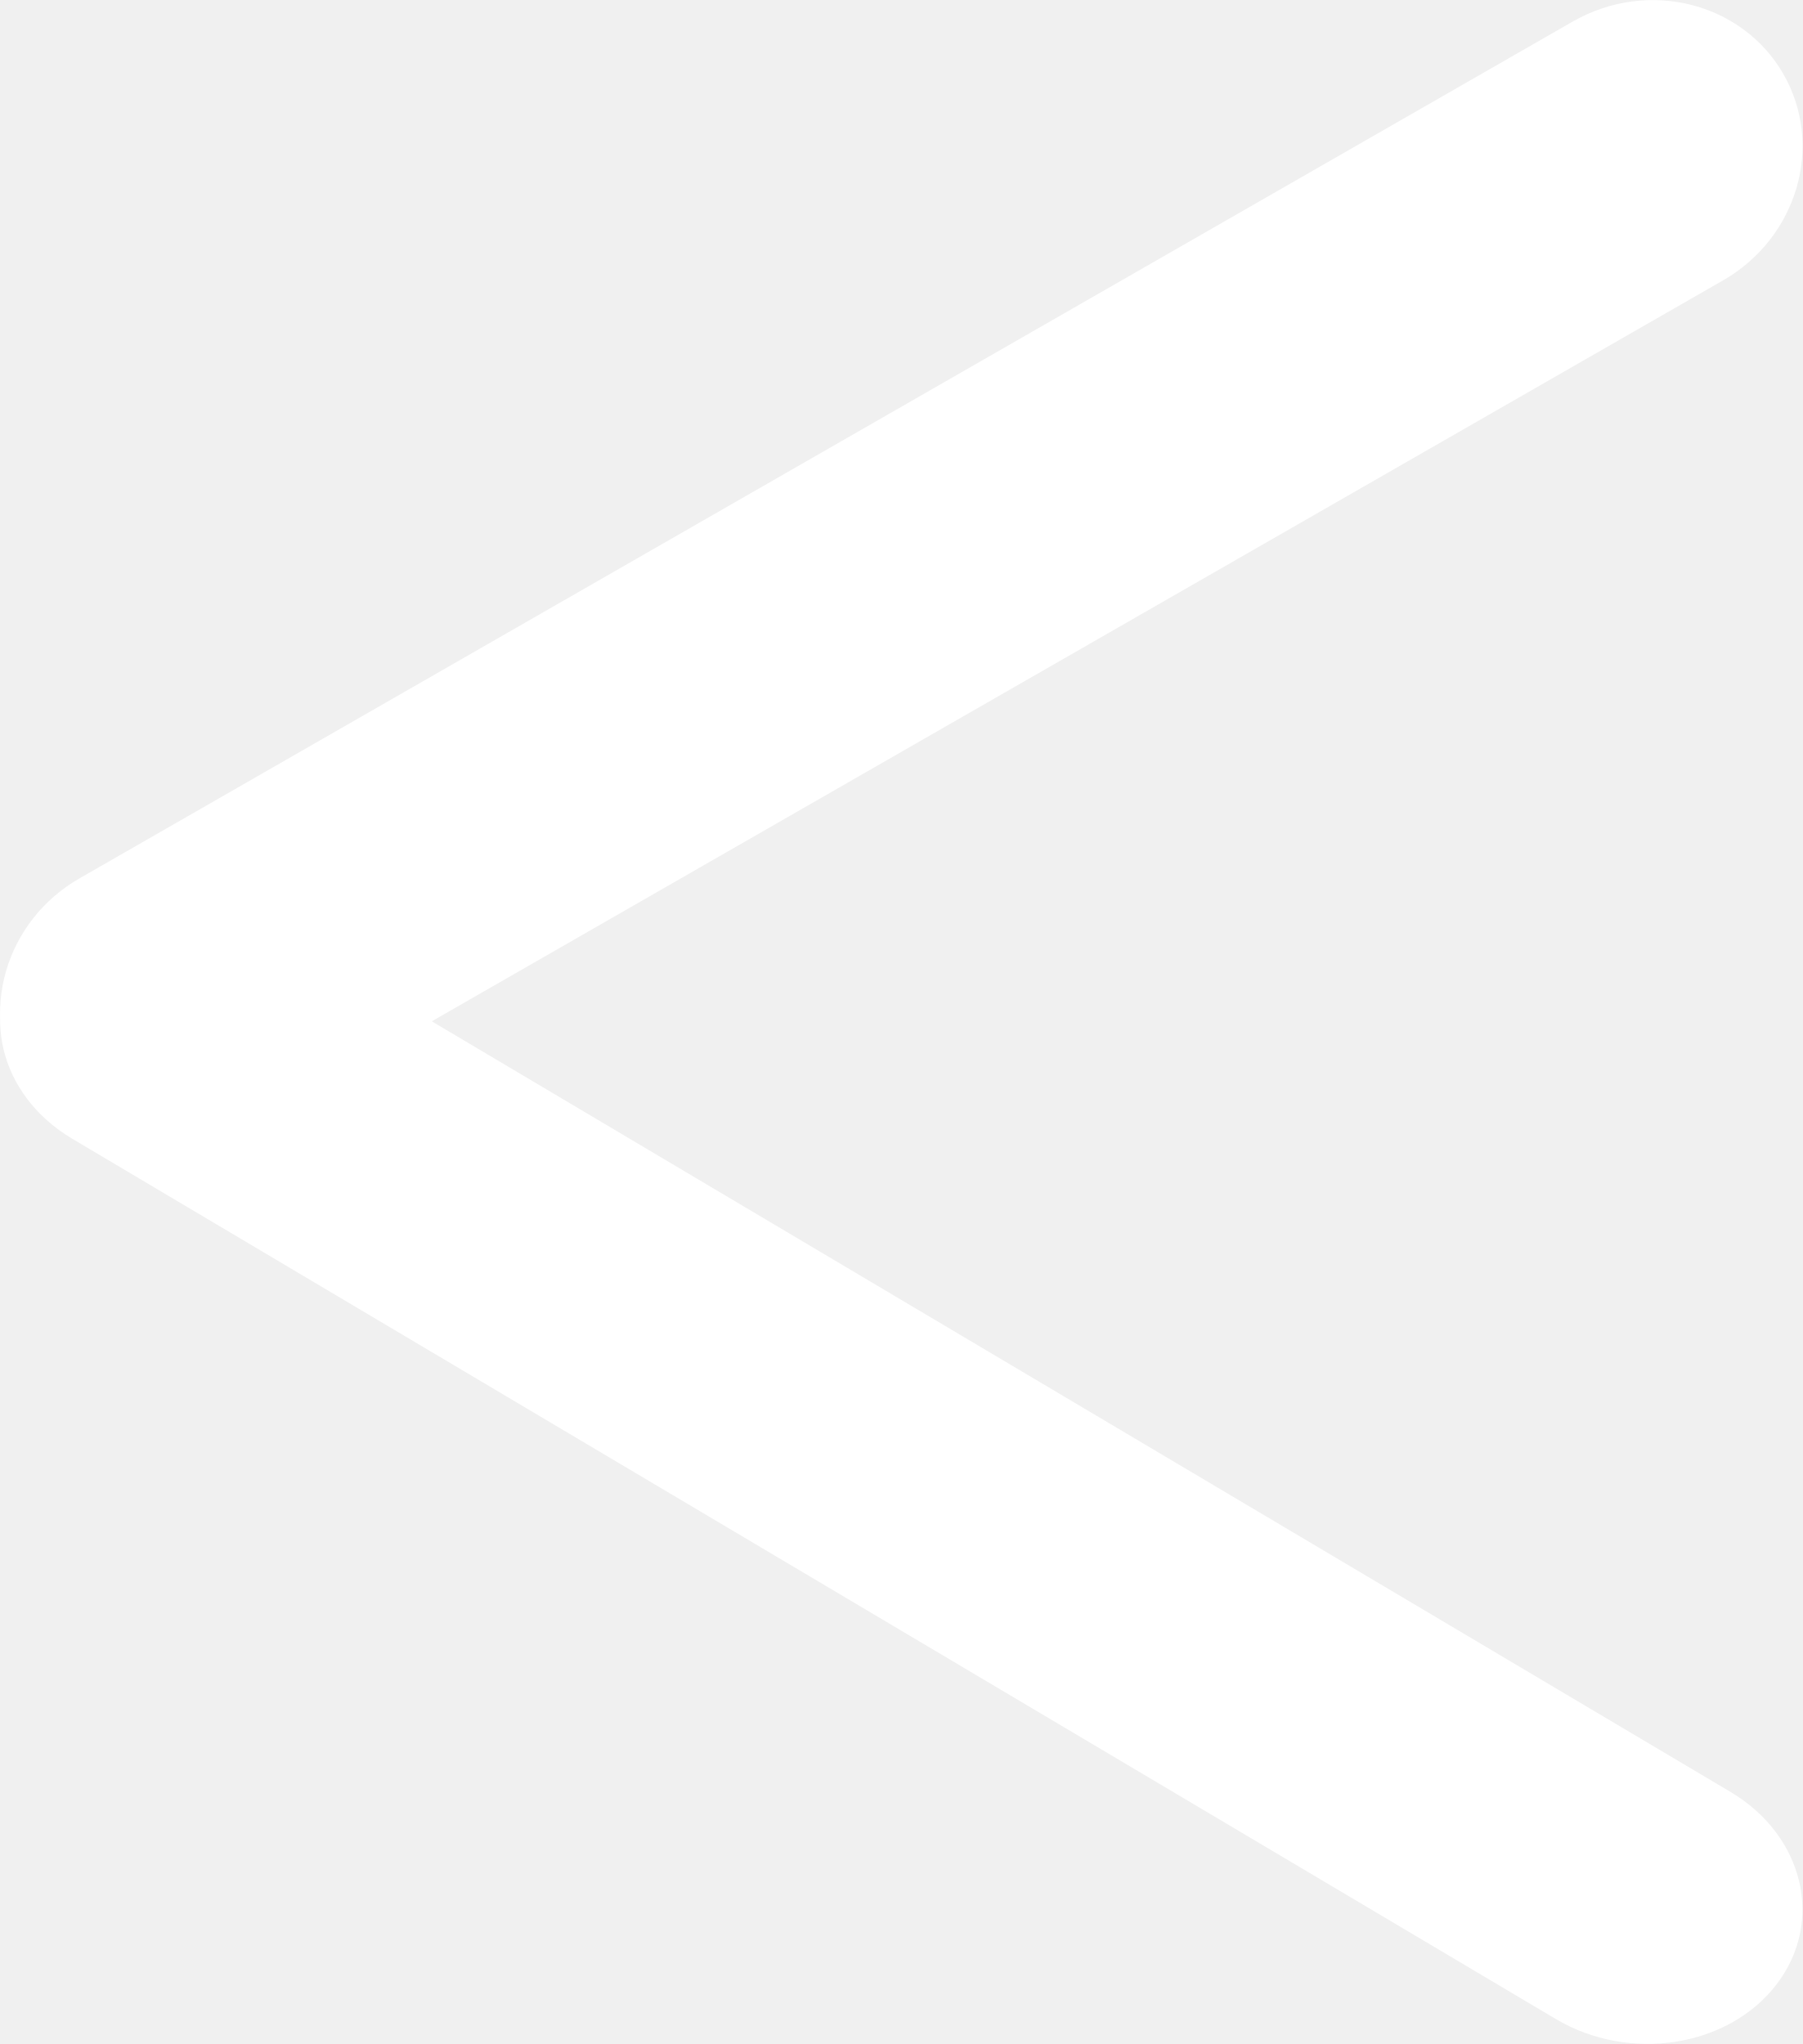
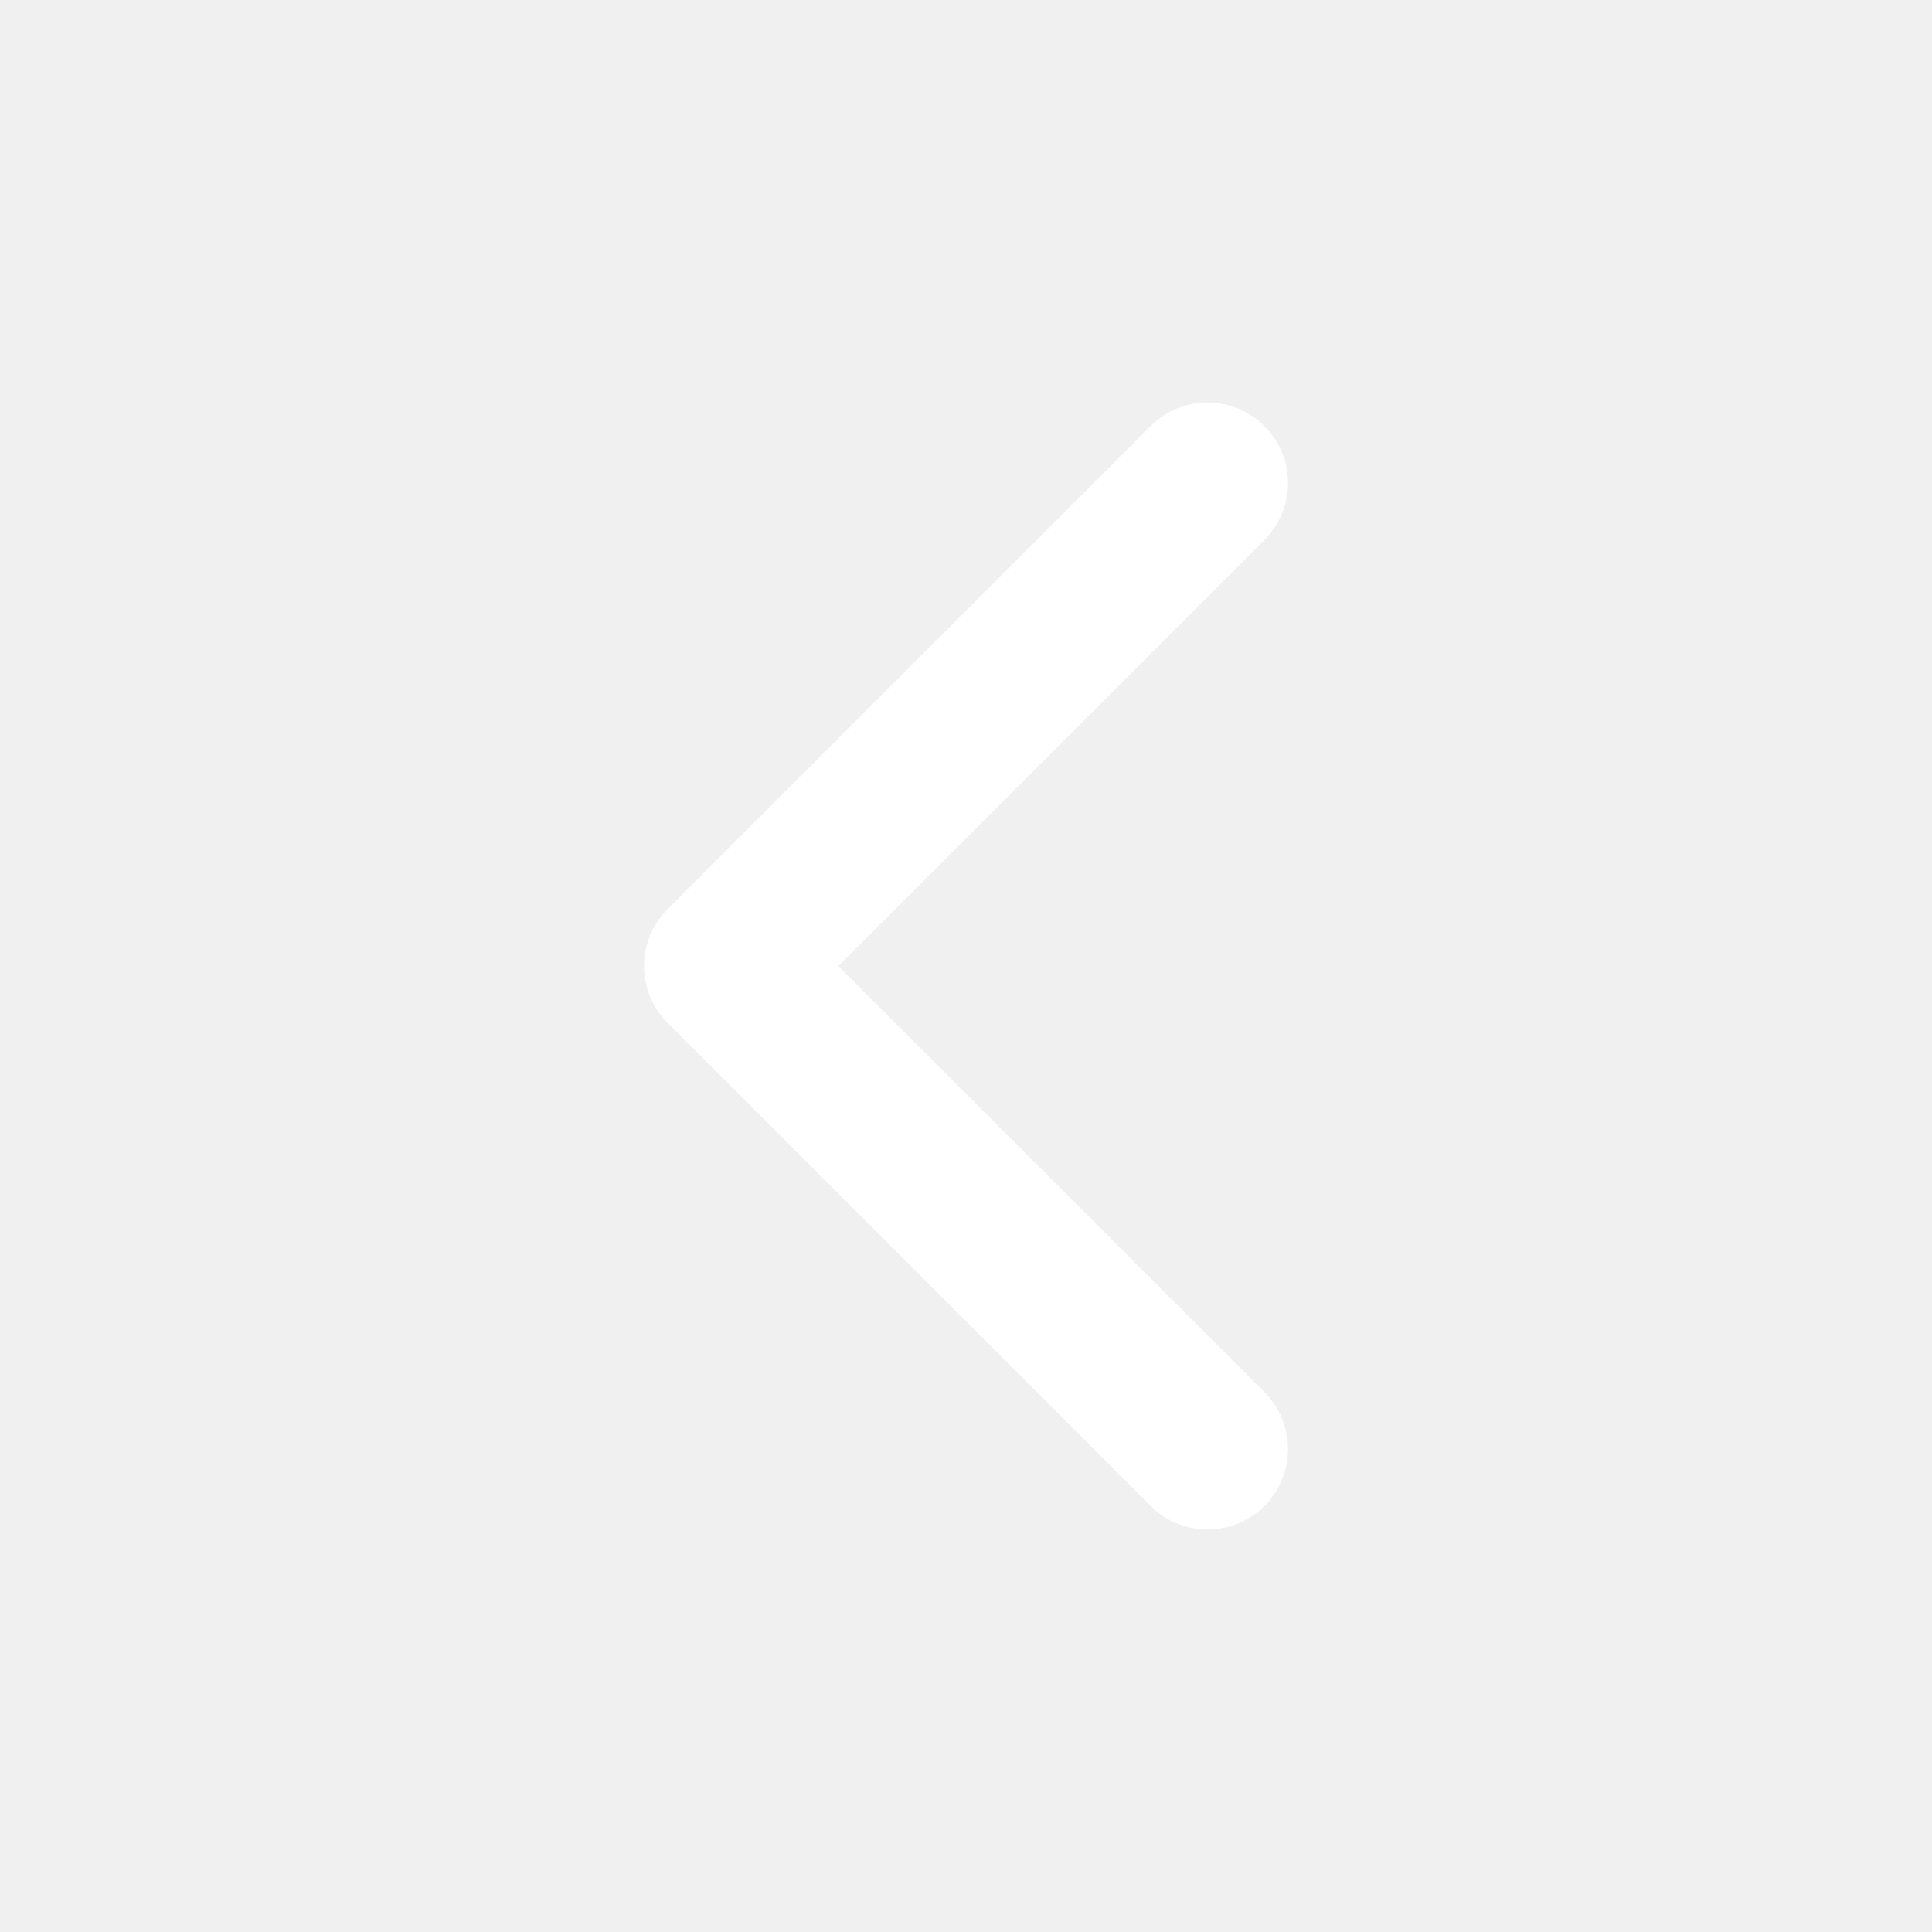
- <svg xmlns="http://www.w3.org/2000/svg" width="69.954" height="79.328" viewBox="0 0 69.954 79.328" version="1.1">
-   <defs />
-   <g id="layer2" transform="translate(69.95413,0) scale(-1,1) translate(-23.69861,-20.57431)">
-     <rect style="fill:#ffffff;fill-opacity:1;stroke:none;stroke-width:5;stroke-linecap:round;stroke-linejoin:round;paint-order:stroke fill markers" width="78.898" height="11.616" x="32.917" y="2.334" transform="matrix(0.8673343,0.4977261,-0.5022773,0.8647066,0,0)" ry="6.049" rx="6.049" />
-     <rect style="fill:#ffffff;fill-opacity:1;stroke:none;stroke-width:5.018;stroke-linecap:round;stroke-linejoin:round;paint-order:stroke fill markers" width="78.977" height="11.118" x="-40.103" y="91.673" transform="matrix(0.8599788,-0.5103298,0.6088977,0.7932487,0,0)" ry="6.008" rx="6.016" />
-   </g>
+ <svg xmlns="http://www.w3.org/2000/svg" width="24" height="24" viewBox="0 0 24 24" fill="none">
+   <path d="M15 6L9 12L15 18" stroke="#FFFFFF" stroke-width="2" stroke-linecap="round" stroke-linejoin="round" />
</svg>
